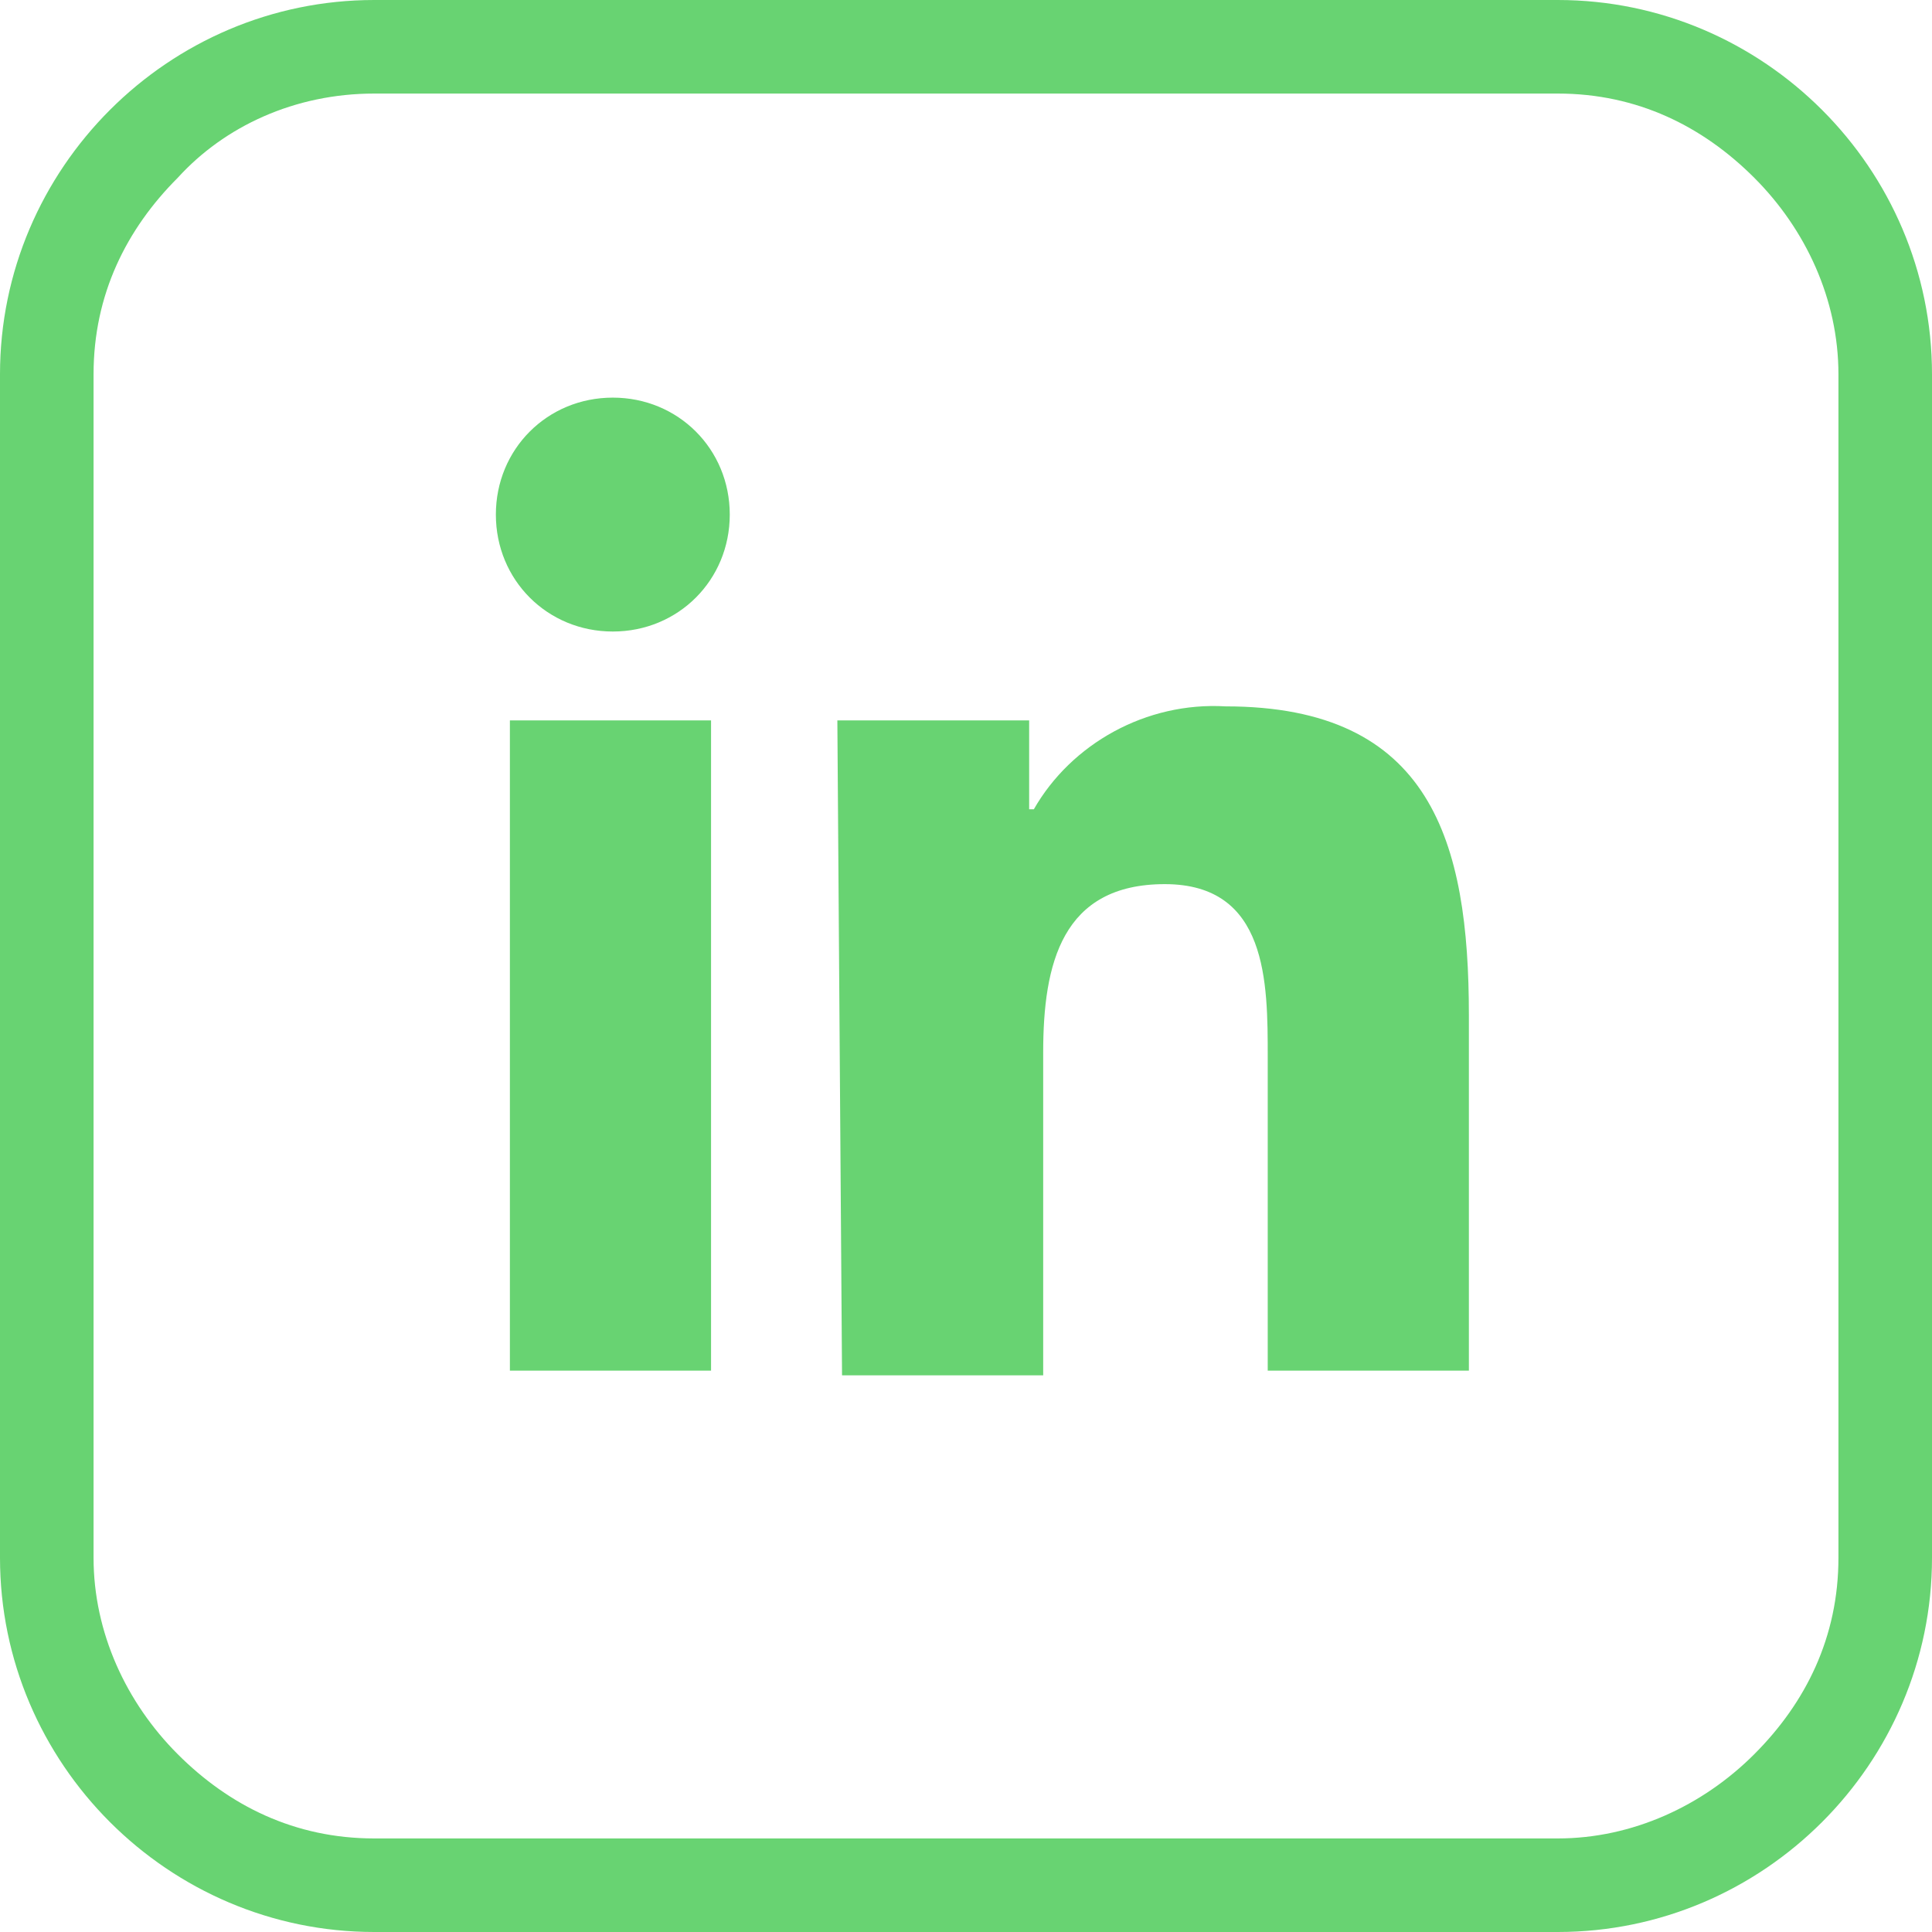
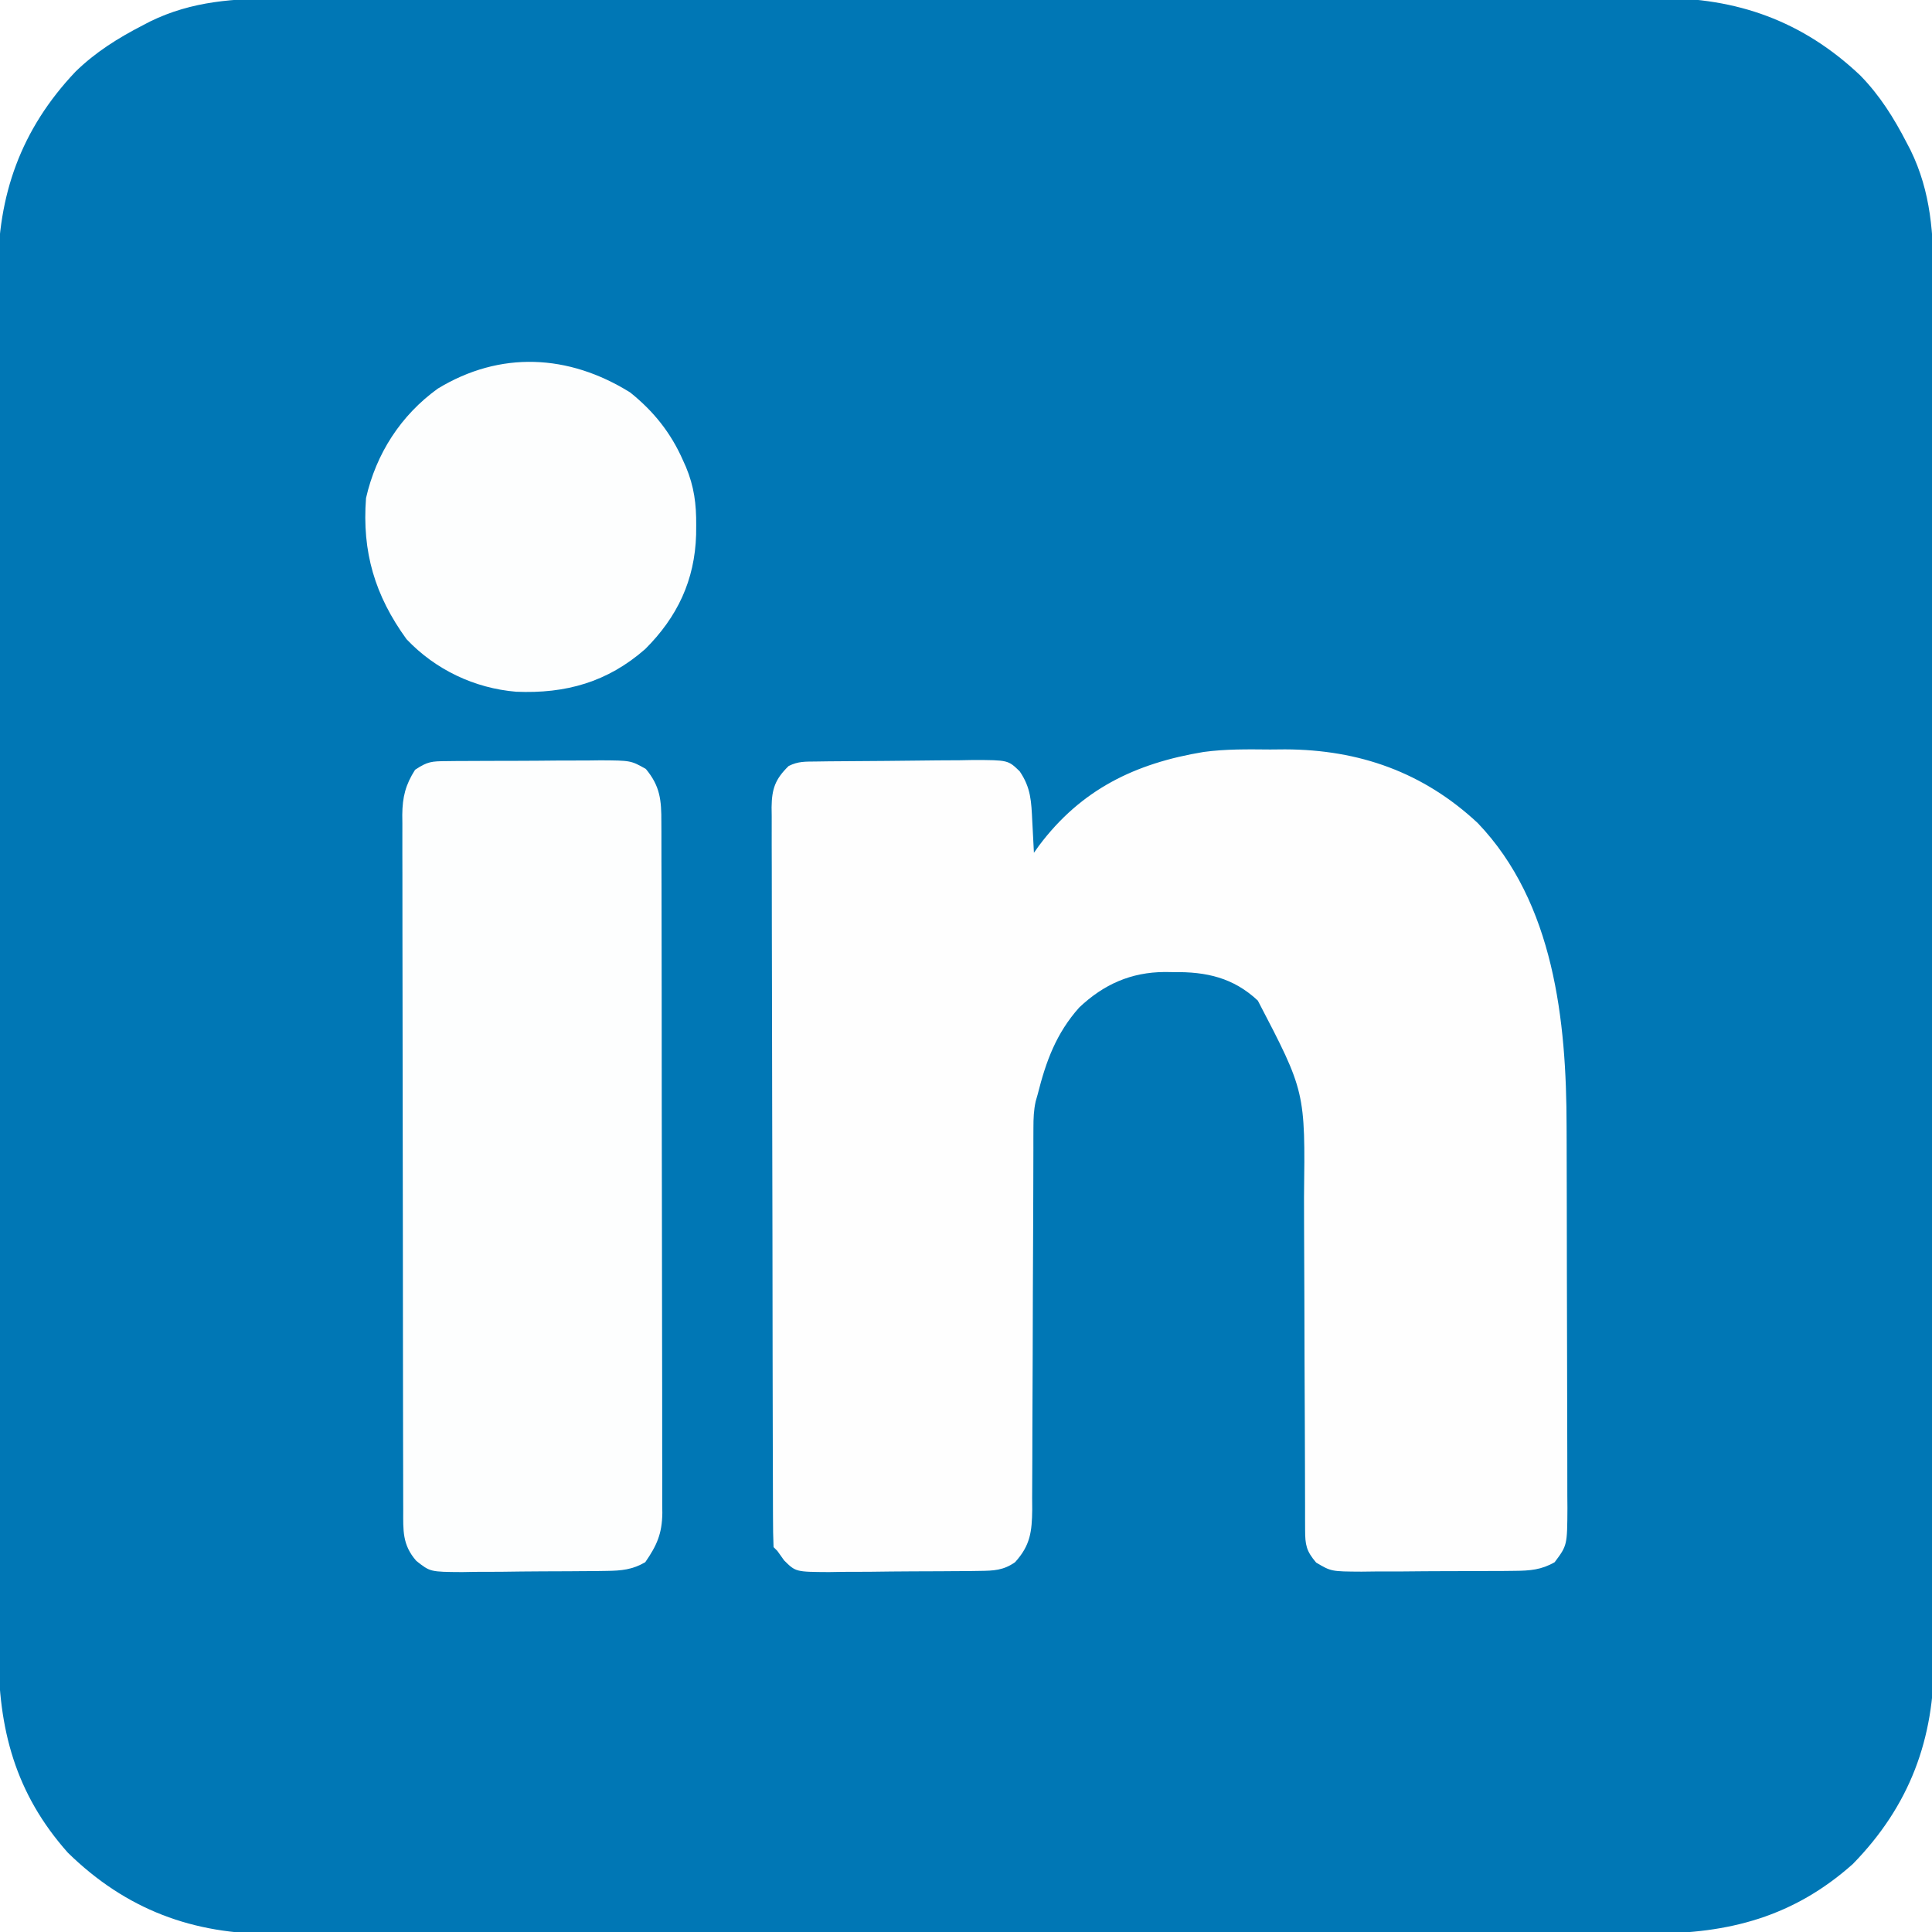
- <svg xmlns="http://www.w3.org/2000/svg" version="1.1" id="Warstwa_1" x="0px" y="0px" viewBox="0 0 41.3 41.3" style="enable-background:new 0 0 41.3 41.3;" xml:space="preserve">
-   <style type="text/css">
- 	.st0{fill:#68D372;}
- </style>
-   <g>
-     <g id="Linkedin-2">
-       <path class="st0" d="M10.9,15.4h4.3v13.9h-4.3V15.4z M13.1,8.5c1.4,0,2.5,1.1,2.5,2.5s-1.1,2.5-2.5,2.5s-2.5-1.1-2.5-2.5l0,0    C10.6,9.6,11.7,8.5,13.1,8.5" />
-       <path class="st0" d="M17.9,15.4H22v1.9h0.1c0.8-1.4,2.4-2.3,4.1-2.2c4.4,0,5.2,2.9,5.2,6.6v7.6h-4.3v-6.7c0-1.6,0-3.7-2.2-3.7    s-2.6,1.7-2.6,3.6v6.9H18L17.9,15.4z" />
-     </g>
-     <g>
-       <path class="st0" d="M33.3,40.3v-1H8c-1.7,0-3.1-0.7-4.2-1.8S2,34.9,2,33.3V8c0-1.7,0.7-3.1,1.8-4.2C4.8,2.7,6.3,2,8,2h25.3    c1.7,0,3.1,0.7,4.2,1.8c1.1,1.1,1.8,2.6,1.8,4.2v25.3c0,1.7-0.7,3.1-1.8,4.2c-1.1,1.1-2.6,1.8-4.2,1.8V40.3v1c4.4,0,8-3.6,8-8V8    c0-4.4-3.6-8-8-8H8C3.6,0,0,3.6,0,8v25.3c0,4.4,3.6,8,8,8h25.3V40.3z" />
-     </g>
-   </g>
+ <svg xmlns="http://www.w3.org/2000/svg" version="1.1" width="512" height="512">
+   <path d="M0 0 C1.633 -0.004 3.266 -0.01 4.899 -0.016 C9.358 -0.031 13.817 -0.027 18.276 -0.019 C23.096 -0.014 27.916 -0.027 32.737 -0.037 C42.169 -0.054 51.601 -0.055 61.033 -0.05 C68.703 -0.046 76.373 -0.047 84.043 -0.053 C85.682 -0.054 85.682 -0.054 87.355 -0.055 C89.576 -0.057 91.797 -0.058 94.018 -0.06 C114.829 -0.073 135.64 -0.068 156.451 -0.056 C175.471 -0.046 194.491 -0.059 213.511 -0.083 C233.062 -0.108 252.613 -0.117 272.164 -0.111 C283.132 -0.107 294.1 -0.109 305.067 -0.127 C314.405 -0.142 323.742 -0.142 333.079 -0.125 C337.838 -0.116 342.598 -0.114 347.357 -0.13 C351.723 -0.143 356.088 -0.139 360.453 -0.119 C362.024 -0.116 363.594 -0.118 365.165 -0.129 C385.882 -0.257 403.338 5.916 418.624 20.388 C423.834 25.729 427.539 31.672 430.937 38.263 C431.425 39.198 431.425 39.198 431.924 40.152 C437.375 51.276 438.063 62.586 438.012 74.763 C438.016 76.397 438.022 78.03 438.028 79.663 C438.043 84.122 438.038 88.581 438.031 93.04 C438.026 97.86 438.039 102.68 438.049 107.5 C438.066 116.932 438.067 126.365 438.062 135.797 C438.058 143.467 438.059 151.136 438.065 158.806 C438.065 159.899 438.066 160.992 438.067 162.119 C438.068 164.339 438.07 166.56 438.071 168.781 C438.085 189.592 438.08 210.404 438.068 231.215 C438.058 250.235 438.071 269.255 438.095 288.275 C438.12 307.826 438.129 327.377 438.123 346.927 C438.119 357.895 438.121 368.863 438.139 379.831 C438.154 389.168 438.154 398.505 438.137 407.843 C438.128 412.602 438.126 417.361 438.141 422.12 C438.155 426.486 438.15 430.851 438.131 435.217 C438.127 436.787 438.13 438.358 438.141 439.928 C438.273 461.19 431.727 478.939 416.624 494.388 C400.949 508.345 383.764 512.861 363.248 512.775 C361.615 512.78 359.982 512.785 358.349 512.792 C353.89 512.806 349.431 512.802 344.972 512.795 C340.152 512.79 335.332 512.802 330.512 512.813 C321.08 512.83 311.647 512.831 302.215 512.825 C294.545 512.821 286.875 512.823 279.206 512.828 C277.566 512.829 277.566 512.829 275.893 512.83 C273.672 512.832 271.452 512.833 269.231 512.835 C248.42 512.849 227.608 512.843 206.797 512.832 C187.777 512.822 168.757 512.835 149.737 512.859 C130.186 512.883 110.635 512.893 91.085 512.886 C80.117 512.883 69.149 512.885 58.181 512.902 C48.844 512.917 39.507 512.918 30.169 512.9 C25.41 512.892 20.651 512.89 15.891 512.905 C11.526 512.919 7.161 512.914 2.795 512.895 C1.225 512.891 -0.346 512.894 -1.917 512.904 C-23.178 513.036 -40.927 506.491 -56.376 491.388 C-70.333 475.713 -74.85 458.528 -74.763 438.012 C-74.768 436.379 -74.773 434.746 -74.78 433.113 C-74.794 428.654 -74.79 424.195 -74.783 419.736 C-74.778 414.916 -74.79 410.095 -74.801 405.275 C-74.818 395.843 -74.819 386.411 -74.813 376.978 C-74.809 369.309 -74.811 361.639 -74.816 353.969 C-74.817 352.876 -74.818 351.783 -74.818 350.657 C-74.82 348.436 -74.822 346.215 -74.823 343.994 C-74.837 323.183 -74.831 302.372 -74.82 281.561 C-74.81 262.541 -74.823 243.521 -74.847 224.5 C-74.871 204.95 -74.881 185.399 -74.874 165.848 C-74.871 154.88 -74.873 143.912 -74.89 132.944 C-74.905 123.607 -74.906 114.27 -74.888 104.933 C-74.88 100.173 -74.878 95.414 -74.893 90.655 C-74.907 86.289 -74.902 81.924 -74.883 77.559 C-74.879 75.988 -74.882 74.417 -74.892 72.847 C-75.021 52.13 -68.848 34.674 -54.376 19.388 C-49.035 14.178 -43.092 10.473 -36.501 7.075 C-35.877 6.749 -35.254 6.424 -34.612 6.088 C-23.487 0.637 -12.177 -0.051 0 0 Z " fill="#0077B5" transform="translate(74.37581,-0.3876801)" />
+   <path d="M0 0 C1.953 -0.017 1.953 -0.017 3.945 -0.035 C23.583 0.024 40.587 6.048 55 19.5 C75.224 40.651 78.507 71.93 78.536 99.841 C78.541 101.023 78.546 102.205 78.551 103.423 C78.566 107.29 78.573 111.157 78.578 115.023 C78.581 116.364 78.584 117.705 78.587 119.046 C78.6 125.337 78.61 131.628 78.614 137.919 C78.618 145.154 78.636 152.389 78.665 159.625 C78.687 165.242 78.697 170.859 78.698 176.476 C78.699 179.822 78.706 183.168 78.723 186.514 C78.74 190.237 78.738 193.961 78.731 197.685 C78.741 198.785 78.75 199.886 78.759 201.02 C78.705 210.921 78.705 210.921 75.375 215.375 C71.896 217.391 68.81 217.634 64.838 217.666 C63.753 217.678 62.669 217.691 61.551 217.704 C59.809 217.708 59.809 217.708 58.031 217.711 C56.228 217.721 56.228 217.721 54.389 217.731 C51.851 217.741 49.312 217.746 46.774 217.746 C42.889 217.75 39.006 217.786 35.121 217.824 C32.654 217.83 30.186 217.834 27.719 217.836 C26.557 217.85 25.396 217.865 24.199 217.879 C16.148 217.834 16.148 217.834 12.166 215.471 C9.556 212.417 9.25 210.777 9.244 206.845 C9.238 205.414 9.238 205.414 9.232 203.953 C9.232 202.377 9.232 202.377 9.233 200.769 C9.23 199.665 9.226 198.56 9.223 197.423 C9.215 195.015 9.21 192.608 9.206 190.2 C9.199 186.377 9.184 182.554 9.165 178.731 C9.113 167.857 9.064 156.982 9.049 146.108 C9.04 139.46 9.009 132.812 8.968 126.163 C8.956 123.64 8.95 121.117 8.953 118.594 C9.293 90.67 9.293 90.67 -3.285 66.547 C-9.75 60.48 -16.952 58.867 -25.625 59 C-26.38 58.988 -27.136 58.977 -27.914 58.965 C-36.889 59.011 -44.12 62.222 -50.625 68.375 C-56.727 75.235 -59.405 82.567 -61.625 91.375 C-61.802 91.996 -61.98 92.617 -62.162 93.257 C-62.677 95.612 -62.753 97.733 -62.756 100.144 C-62.76 101.1 -62.764 102.056 -62.768 103.041 C-62.768 104.083 -62.767 105.125 -62.767 106.199 C-62.772 107.853 -62.772 107.853 -62.777 109.541 C-62.785 111.936 -62.79 114.331 -62.794 116.727 C-62.801 120.518 -62.816 124.309 -62.835 128.1 C-62.887 138.878 -62.936 149.657 -62.951 160.436 C-62.96 167.028 -62.99 173.62 -63.032 180.213 C-63.045 182.725 -63.05 185.238 -63.047 187.751 C-63.045 191.265 -63.067 194.778 -63.095 198.292 C-63.085 199.85 -63.085 199.85 -63.075 201.438 C-63.15 207.215 -63.558 210.913 -67.625 215.375 C-70.666 217.526 -73.284 217.64 -76.957 217.681 C-78.021 217.697 -79.086 217.713 -80.183 217.73 C-81.328 217.735 -82.473 217.741 -83.652 217.746 C-84.833 217.755 -86.014 217.764 -87.231 217.773 C-89.729 217.788 -92.226 217.797 -94.723 217.801 C-98.545 217.812 -102.365 217.862 -106.186 217.912 C-108.612 217.922 -111.038 217.929 -113.465 217.934 C-114.608 217.953 -115.751 217.973 -116.928 217.993 C-125.753 217.943 -125.753 217.943 -128.823 214.903 C-129.715 213.651 -129.715 213.651 -130.625 212.375 C-130.955 212.045 -131.285 211.715 -131.625 211.375 C-131.732 208.781 -131.773 206.214 -131.772 203.62 C-131.776 202.797 -131.78 201.975 -131.783 201.128 C-131.794 198.351 -131.798 195.575 -131.802 192.798 C-131.808 190.816 -131.815 188.834 -131.822 186.851 C-131.839 181.45 -131.85 176.05 -131.858 170.649 C-131.863 167.277 -131.869 163.906 -131.876 160.534 C-131.895 149.994 -131.909 139.453 -131.917 128.913 C-131.927 116.73 -131.953 104.548 -131.994 92.366 C-132.024 82.961 -132.039 73.555 -132.042 64.149 C-132.044 58.527 -132.053 52.905 -132.078 47.283 C-132.102 41.993 -132.106 36.705 -132.096 31.415 C-132.095 29.473 -132.102 27.53 -132.115 25.587 C-132.133 22.937 -132.126 20.288 -132.113 17.638 C-132.124 16.868 -132.135 16.097 -132.146 15.303 C-132.087 10.376 -131.156 7.824 -127.625 4.375 C-125.065 3.095 -123.203 3.22 -120.337 3.182 C-119.232 3.166 -118.127 3.15 -116.989 3.133 C-111.933 3.089 -106.878 3.048 -101.823 3.025 C-99.154 3.012 -96.487 2.981 -93.818 2.943 C-89.976 2.888 -86.135 2.866 -82.293 2.852 C-81.1 2.829 -79.907 2.806 -78.678 2.783 C-69.464 2.806 -69.464 2.806 -66.396 5.783 C-63.402 10.166 -63.319 13.81 -63.062 19 C-63.019 19.802 -62.976 20.604 -62.932 21.43 C-62.825 23.411 -62.725 25.393 -62.625 27.375 C-62.187 26.758 -61.748 26.14 -61.297 25.504 C-50.107 10.562 -35.759 3.648 -17.67 0.655 C-11.806 -0.147 -5.905 -0.053 0 0 Z " fill="#FEFEFE" transform="translate(336.625,198.625)" />
+   <path d="M0 0 C1.627 -0.019 1.627 -0.019 3.287 -0.039 C5.045 -0.042 5.045 -0.042 6.838 -0.045 C8.043 -0.052 9.248 -0.059 10.489 -0.066 C13.039 -0.076 15.59 -0.08 18.14 -0.08 C22.043 -0.084 25.944 -0.121 29.846 -0.159 C32.323 -0.165 34.799 -0.169 37.276 -0.17 C39.028 -0.192 39.028 -0.192 40.815 -0.214 C48.877 -0.168 48.877 -0.168 52.841 2.069 C56.647 6.642 56.982 10.358 56.957 16.203 C56.962 17.006 56.966 17.809 56.971 18.636 C56.984 21.33 56.982 24.024 56.98 26.718 C56.986 28.648 56.993 30.578 57.001 32.508 C57.019 37.754 57.023 43 57.024 48.246 C57.026 52.624 57.034 57.003 57.041 61.382 C57.057 71.713 57.062 82.044 57.061 92.375 C57.059 103.033 57.08 113.69 57.112 124.348 C57.138 133.497 57.149 142.646 57.148 151.795 C57.147 157.26 57.153 162.724 57.174 168.189 C57.193 173.33 57.194 178.47 57.179 183.611 C57.177 185.496 57.182 187.382 57.194 189.267 C57.209 191.844 57.2 194.42 57.184 196.997 C57.195 197.74 57.205 198.484 57.216 199.25 C57.143 204.77 55.753 207.855 52.69 212.291 C49.302 214.275 46.327 214.551 42.444 214.597 C40.912 214.621 40.912 214.621 39.349 214.645 C38.256 214.651 37.164 214.656 36.038 214.662 C34.905 214.671 33.772 214.68 32.605 214.689 C30.212 214.703 27.819 214.712 25.426 214.716 C21.769 214.728 18.114 214.777 14.458 214.828 C12.13 214.837 9.803 214.844 7.475 214.849 C6.384 214.869 5.294 214.888 4.17 214.908 C-4.298 214.858 -4.298 214.858 -7.984 211.943 C-11.727 207.675 -11.457 203.854 -11.451 198.453 C-11.453 197.646 -11.456 196.84 -11.46 196.008 C-11.468 193.295 -11.47 190.582 -11.471 187.869 C-11.476 185.928 -11.481 183.987 -11.486 182.045 C-11.499 176.764 -11.506 171.483 -11.51 166.202 C-11.513 162.904 -11.517 159.606 -11.522 156.307 C-11.535 145.992 -11.545 135.676 -11.549 125.361 C-11.553 113.446 -11.571 101.532 -11.6 89.617 C-11.622 80.412 -11.632 71.207 -11.633 62.002 C-11.634 56.502 -11.64 51.002 -11.658 45.502 C-11.674 40.329 -11.676 35.155 -11.668 29.982 C-11.667 28.083 -11.671 26.184 -11.681 24.286 C-11.694 21.693 -11.688 19.101 -11.678 16.509 C-11.686 15.758 -11.694 15.007 -11.702 14.233 C-11.658 9.52 -10.848 6.272 -8.31 2.291 C-4.979 0.07 -3.887 0.031 0 0 Z " fill="#FDFEFE" transform="translate(118.3101,201.7095)" />
+   <path d="M0 0 C6.221 4.991 10.79 10.702 14 18 C14.386 18.859 14.386 18.859 14.78 19.735 C16.952 24.94 17.546 29.572 17.5 35.188 C17.494 36.018 17.487 36.848 17.48 37.703 C17.126 49.756 12.523 59.492 4 68 C-6.017 76.783 -17.089 79.874 -30.234 79.316 C-41.238 78.392 -51.617 73.477 -59.266 65.391 C-67.656 53.825 -71.088 42.255 -70 28 C-67.319 16.205 -60.777 6.069 -51 -1 C-34.471 -11.071 -16.315 -10.167 0 0 Z " fill="#FDFEFE" transform="translate(167,104)" />
</svg>
